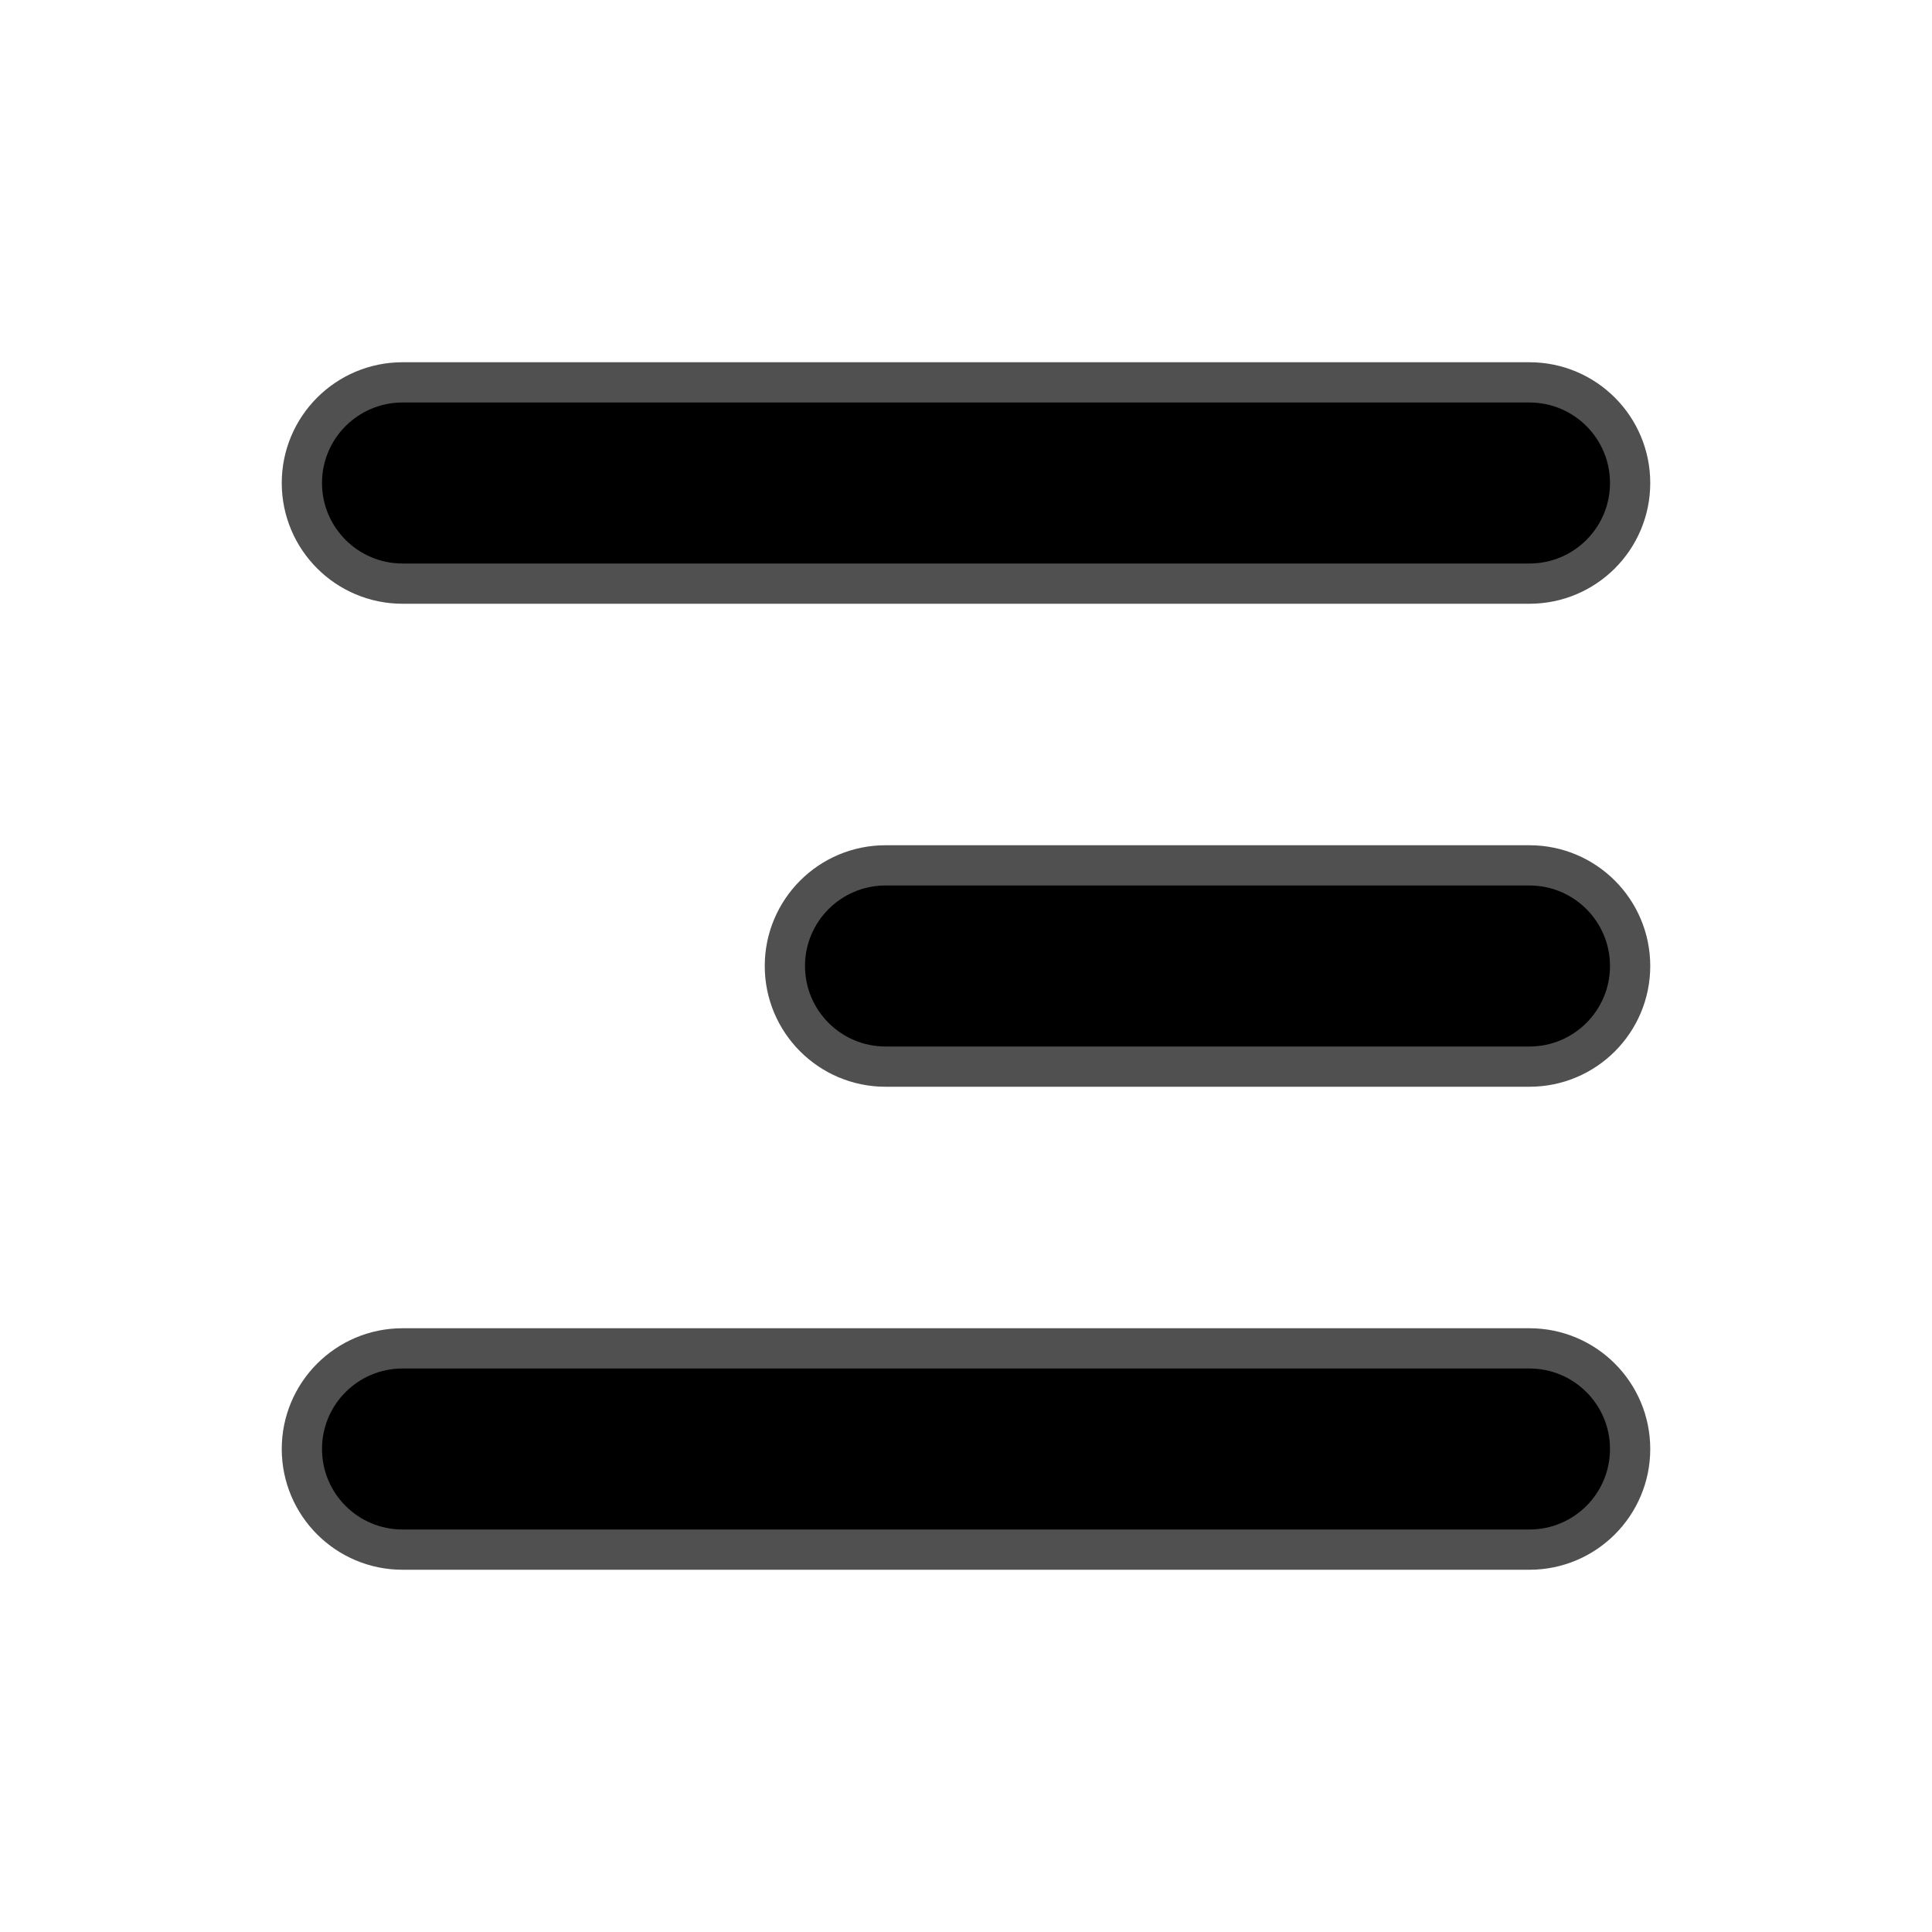
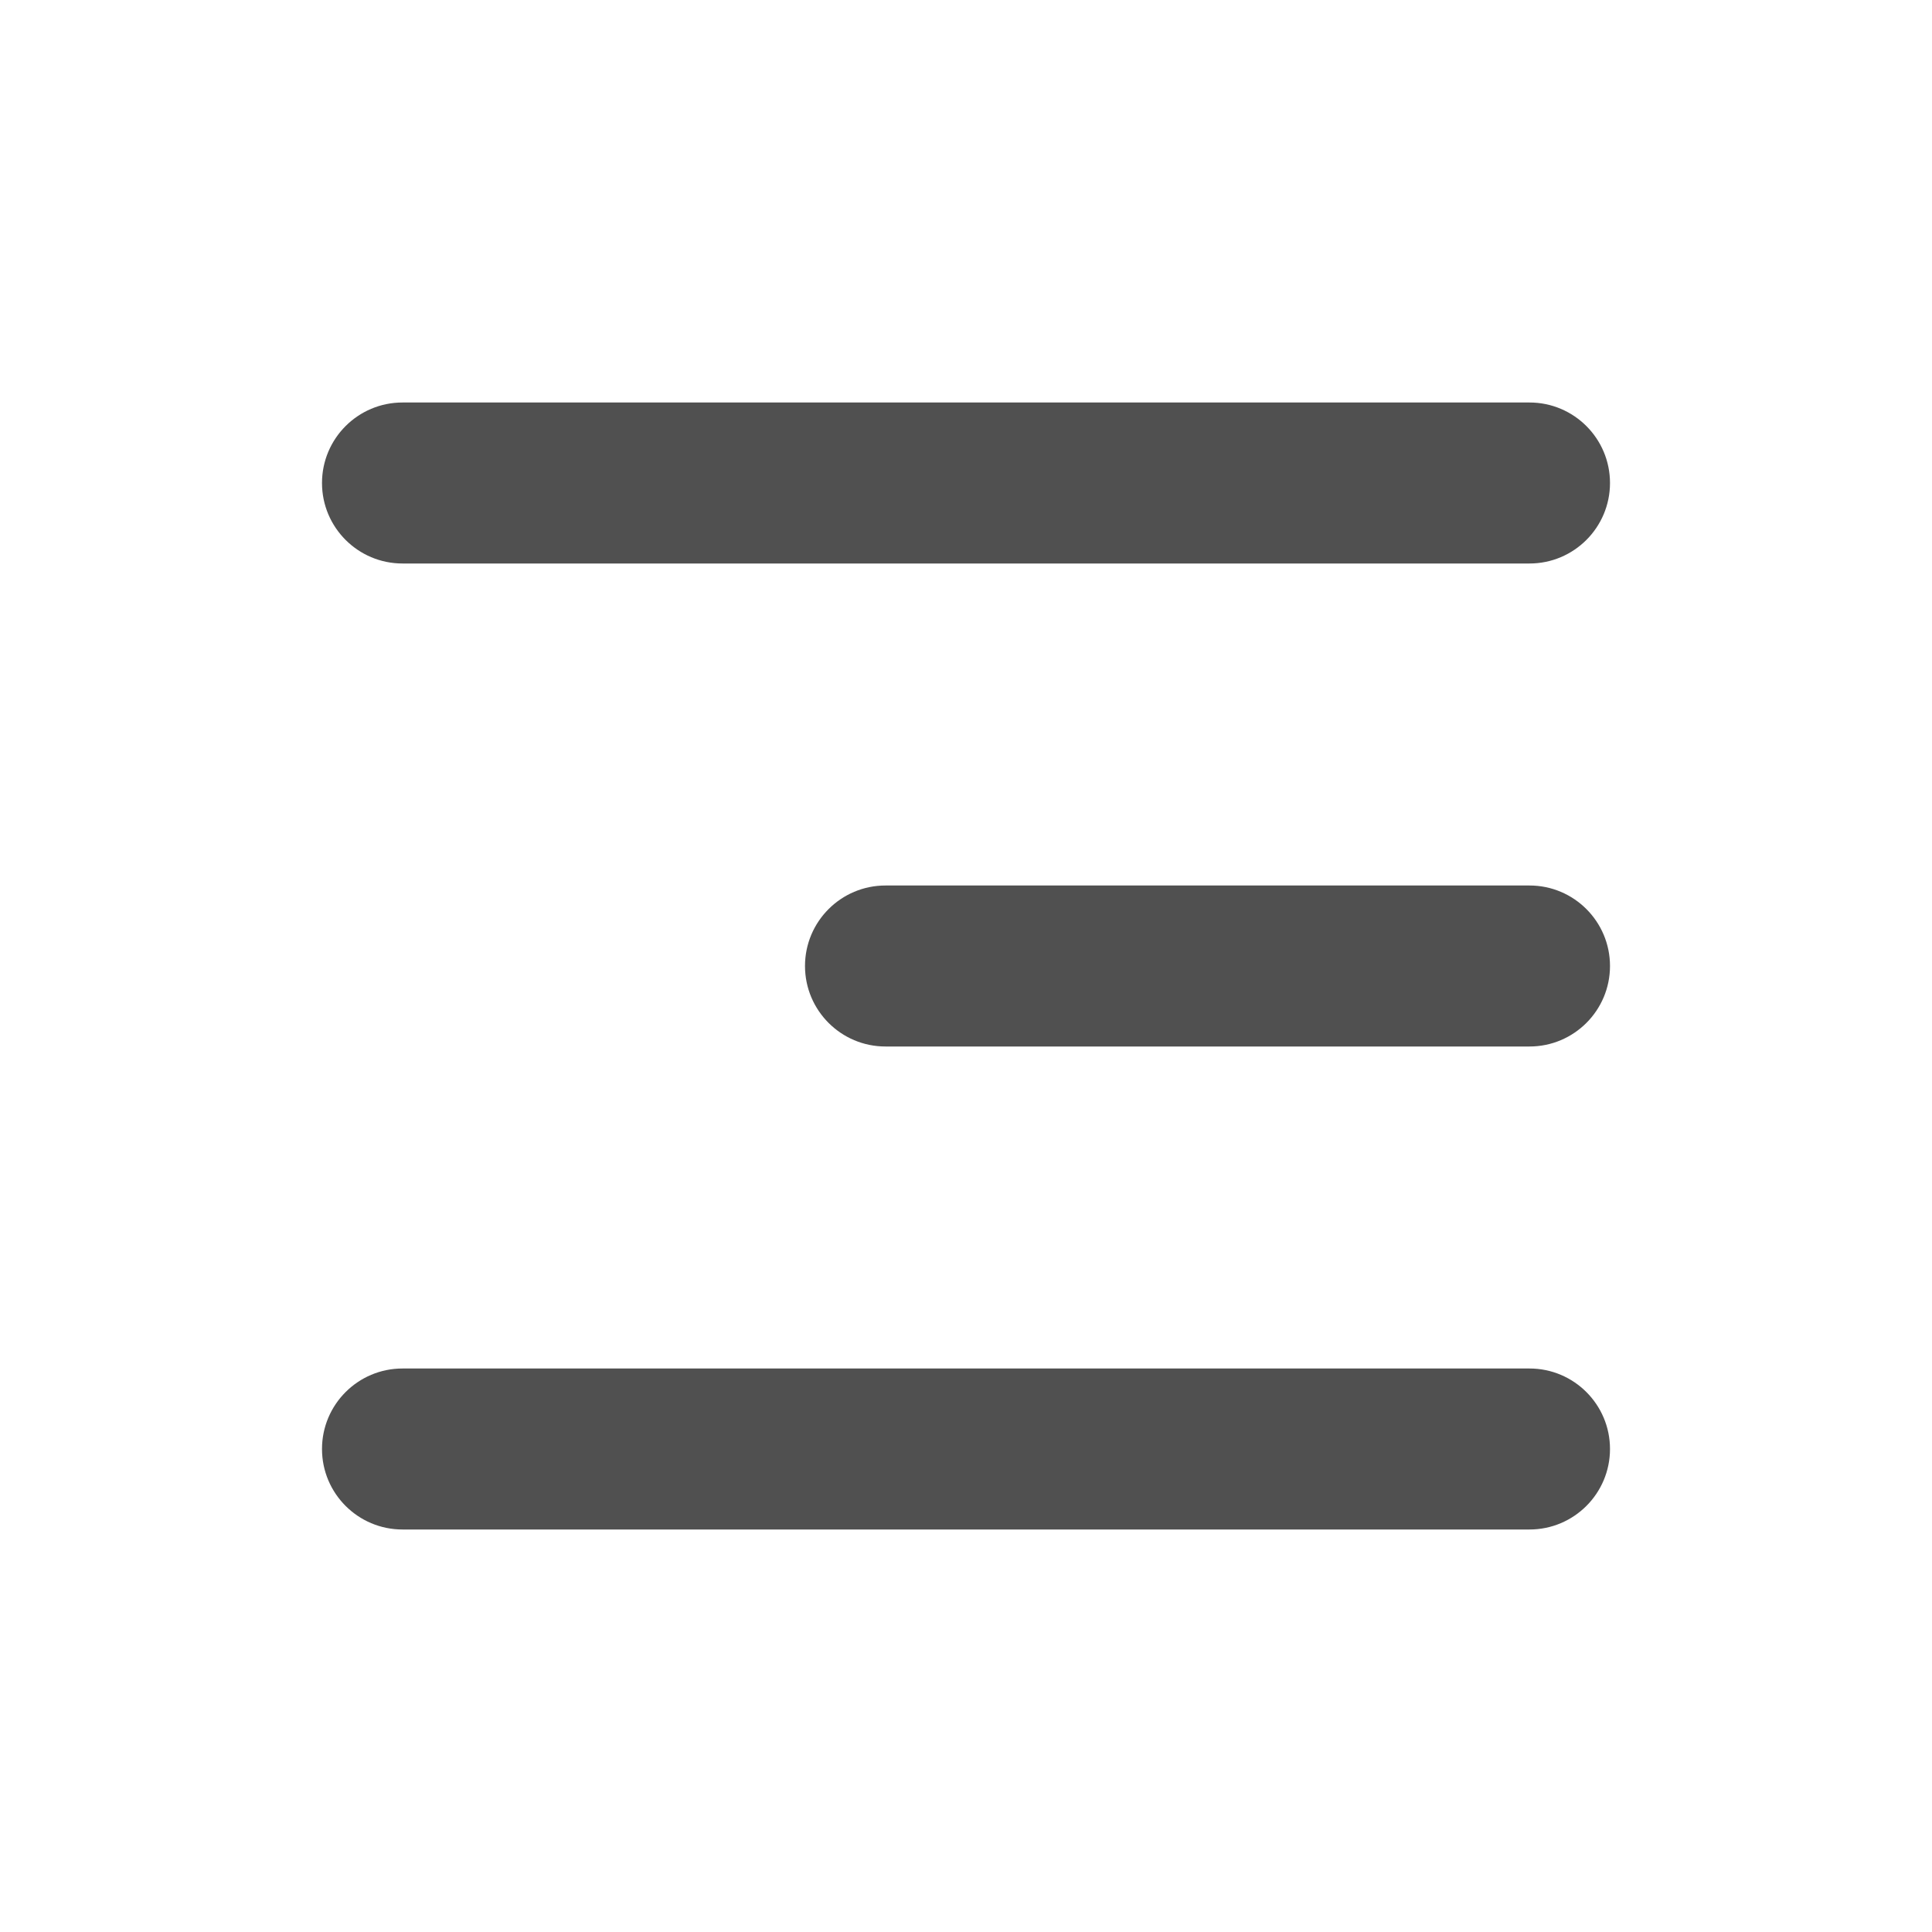
- <svg xmlns="http://www.w3.org/2000/svg" width="24" height="24" viewBox="0 0 24 24" stroke="rgba(0, 0, 0, 0.686)" fill="none">
-   <path d="M4 6C4 5.448 4.448 5 5 5H19C19.552 5 20 5.448 20 6C20 6.552 19.552 7 19 7H5C4.448 7 4 6.552 4 6Z" fill="currentColor" />
-   <path d="M4 18C4 17.448 4.448 17 5 17H19C19.552 17 20 17.448 20 18C20 18.552 19.552 19 19 19H5C4.448 19 4 18.552 4 18Z" fill="currentColor" />
-   <path d="M11 11C10.448 11 10 11.448 10 12C10 12.552 10.448 13 11 13H19C19.552 13 20 12.552 20 12C20 11.448 19.552 11 19 11H11Z" fill="currentColor" />
+ <svg xmlns="http://www.w3.org/2000/svg" width="24" height="24" viewBox="0 0 24 24" stroke="none" fill="none">
+   <path d="M4 6C4 5.448 4.448 5 5 5H19C19.552 5 20 5.448 20 6C20 6.552 19.552 7 19 7H5C4.448 7 4 6.552 4 6Z" fill="rgba(0, 0, 0, 0.686)" />
+   <path d="M4 18C4 17.448 4.448 17 5 17H19C19.552 17 20 17.448 20 18C20 18.552 19.552 19 19 19H5C4.448 19 4 18.552 4 18Z" fill="rgba(0, 0, 0, 0.686)" />
+   <path d="M11 11C10.448 11 10 11.448 10 12C10 12.552 10.448 13 11 13H19C19.552 13 20 12.552 20 12C20 11.448 19.552 11 19 11H11Z" fill="rgba(0, 0, 0, 0.686)" />
</svg>
